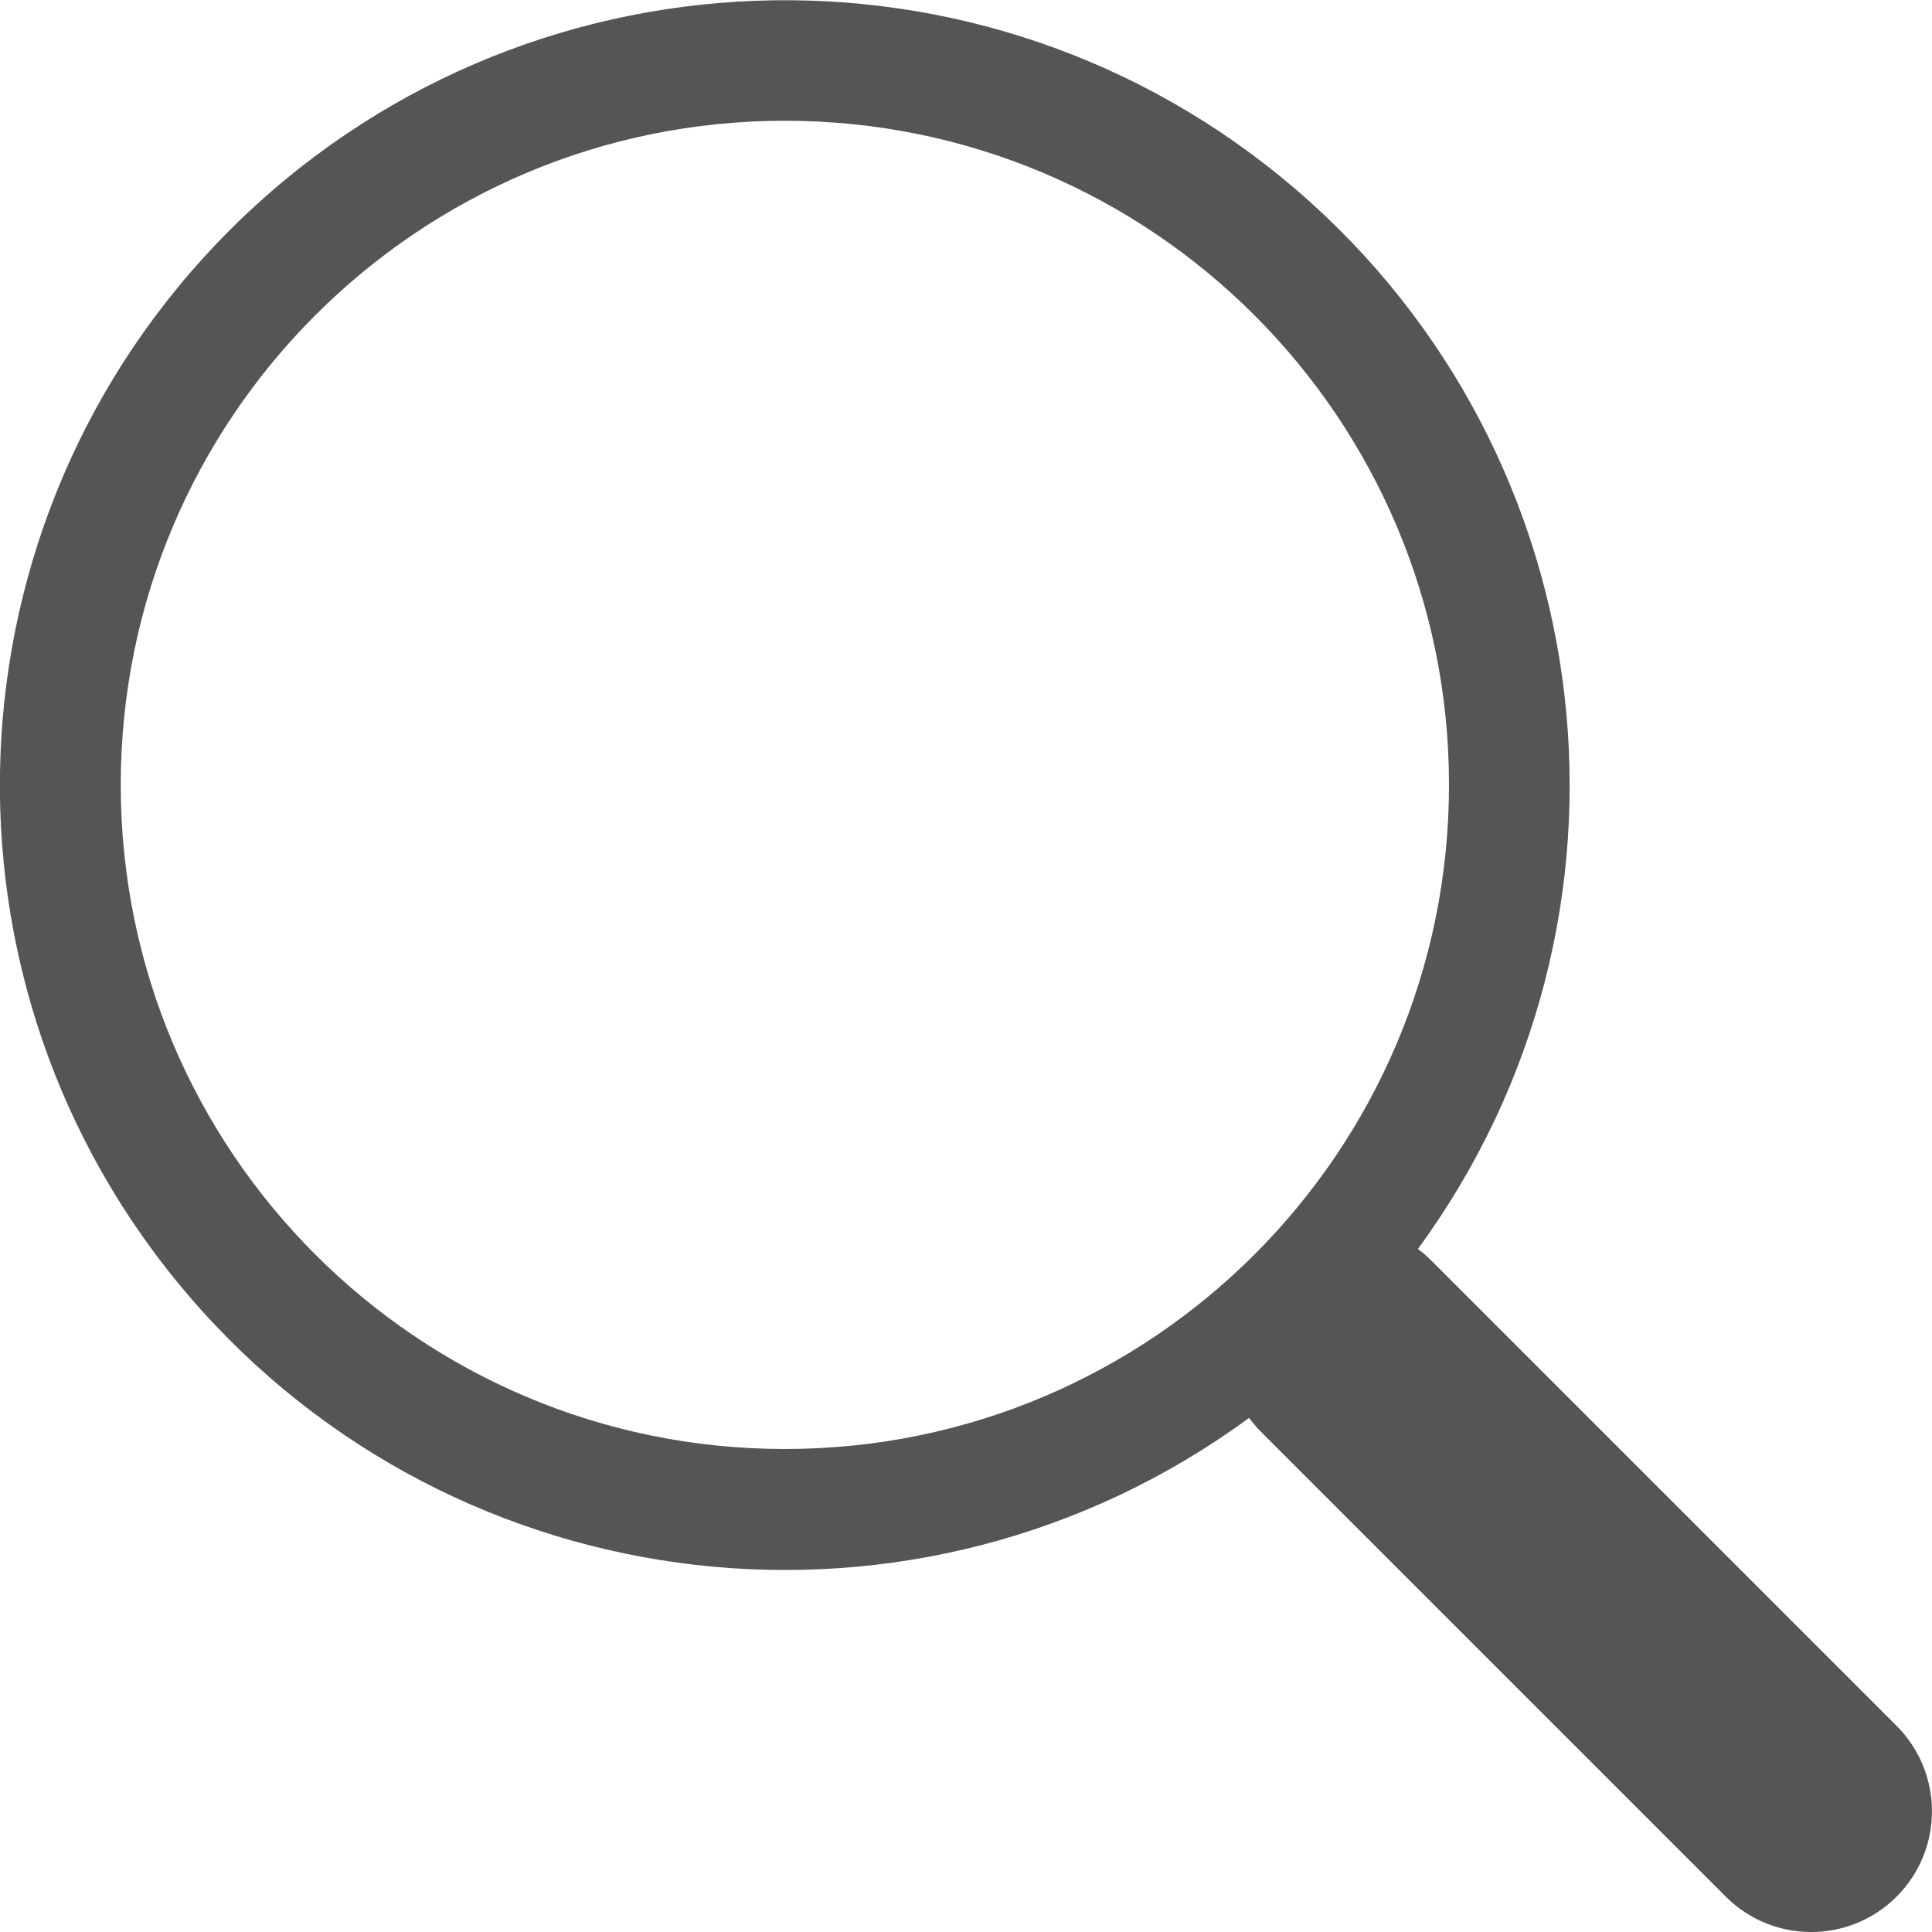
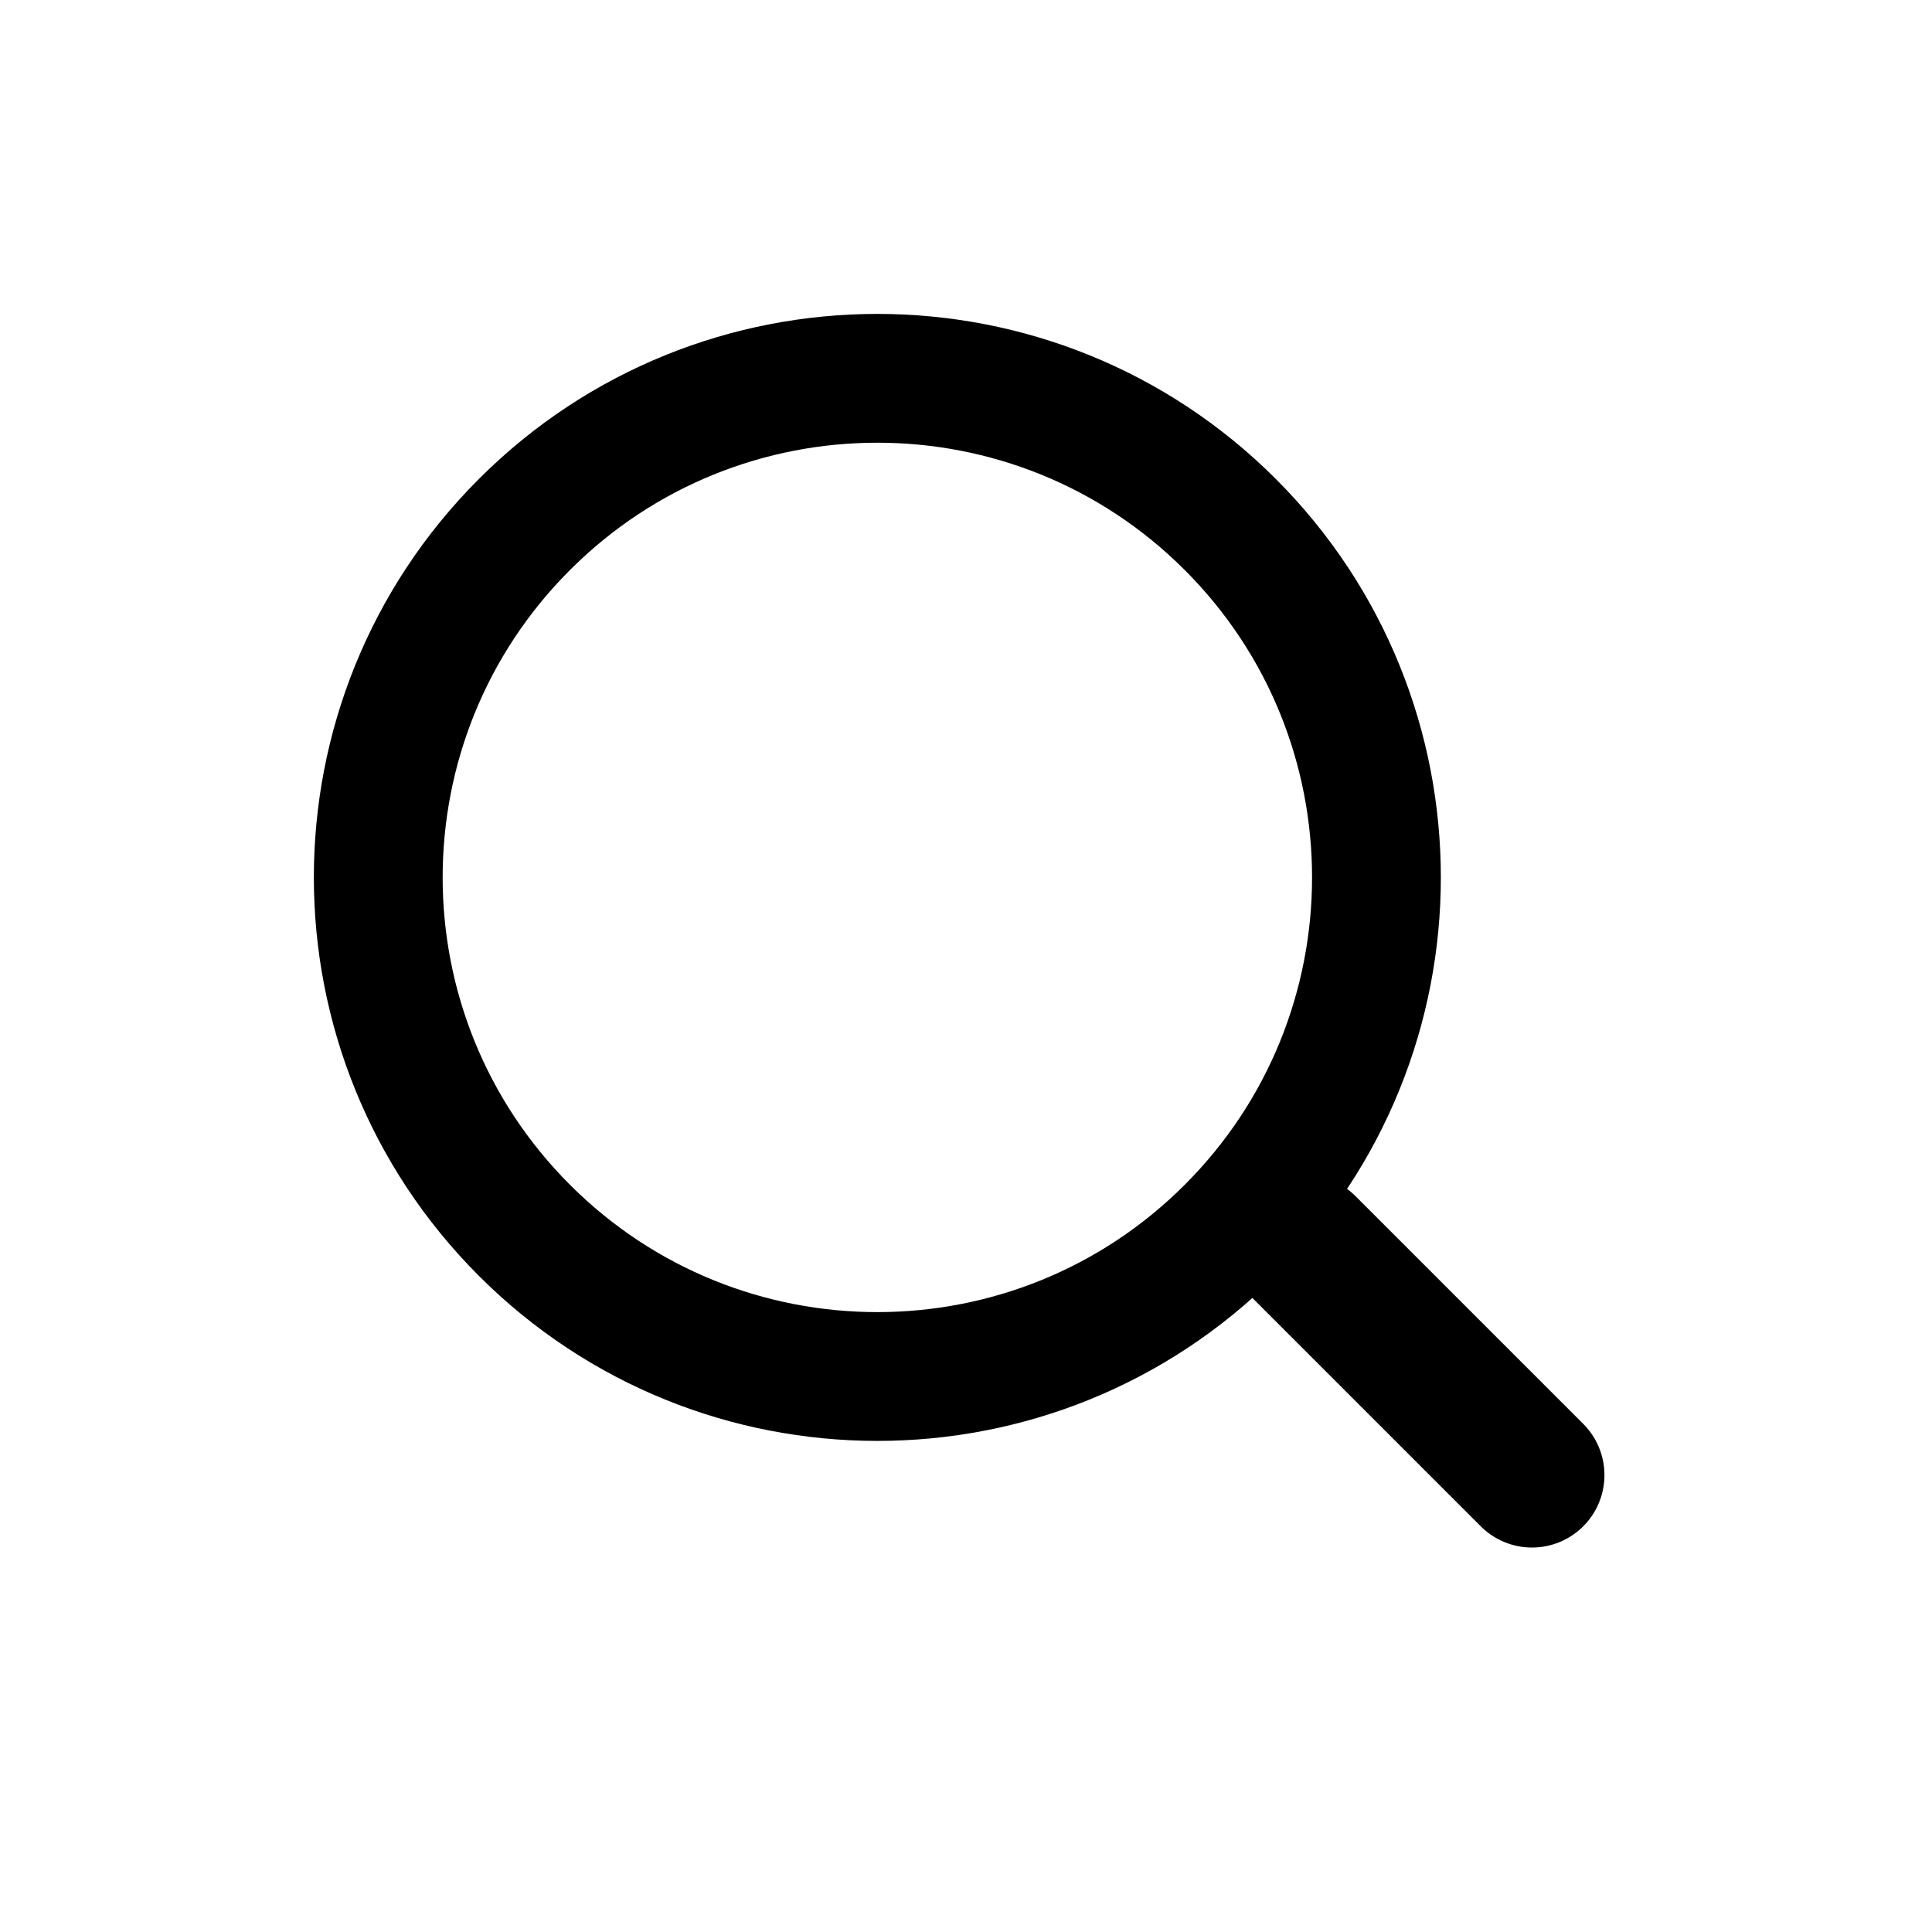
- <svg xmlns="http://www.w3.org/2000/svg" width="16" height="16" fill="#555" class="bi bi-search" viewBox="0 0 16 16">
-   <path d="M11.742 10.344a6.5 6.5 0 1 0-1.397 1.398h-.001c.03.04.062.078.098.115l3.85 3.85a1 1 0 0 0 1.415-1.414l-3.85-3.85a1.007 1.007 0 0 0-.115-.1zM12 6.5a5.5 5.5 0 1 1-11 0 5.5 5.5 0 0 1 11 0z" />
+ <svg xmlns="http://www.w3.org/2000/svg" width="24" height="24" viewBox="0 0 24 24" fill="none">
+   <circle cx="10.899" cy="10.899" r="6.2" transform="rotate(-45 10.8995 10.8995)" stroke="black" stroke-width="1.6" />
+   <path d="M16.203 15.496L19.031 18.324" stroke="black" stroke-width="1.8" stroke-linecap="round" />
</svg>
